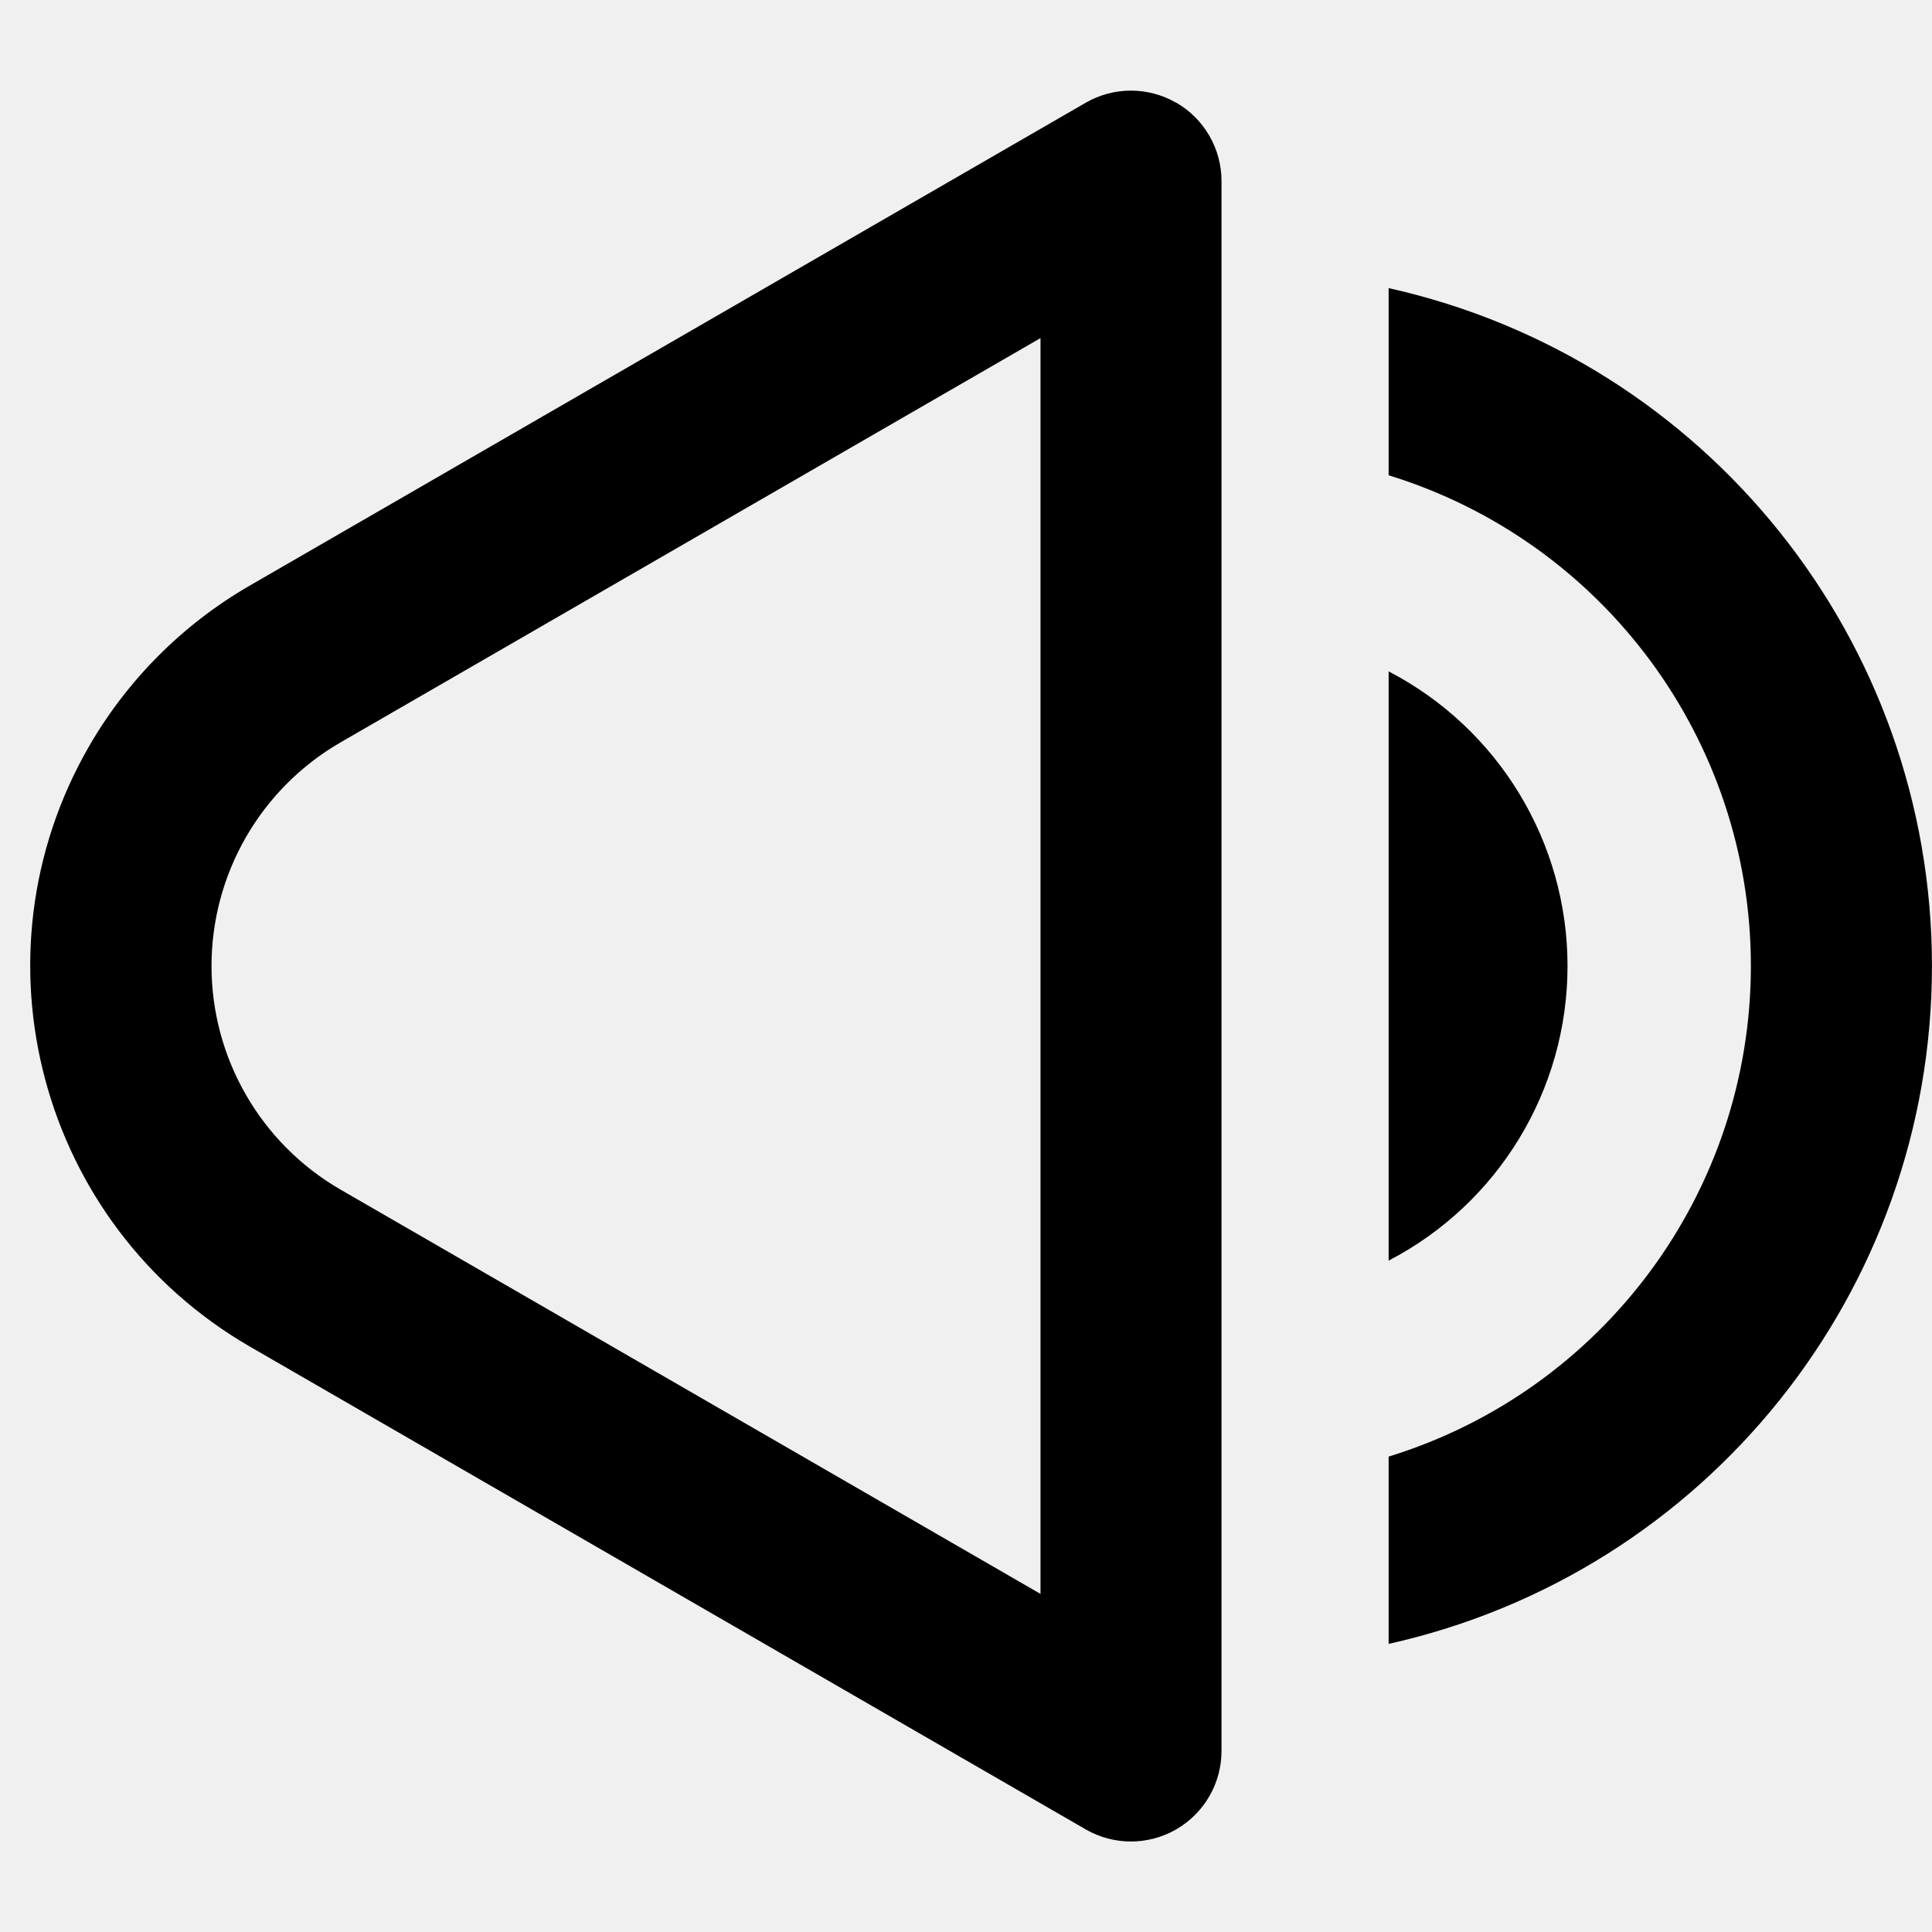
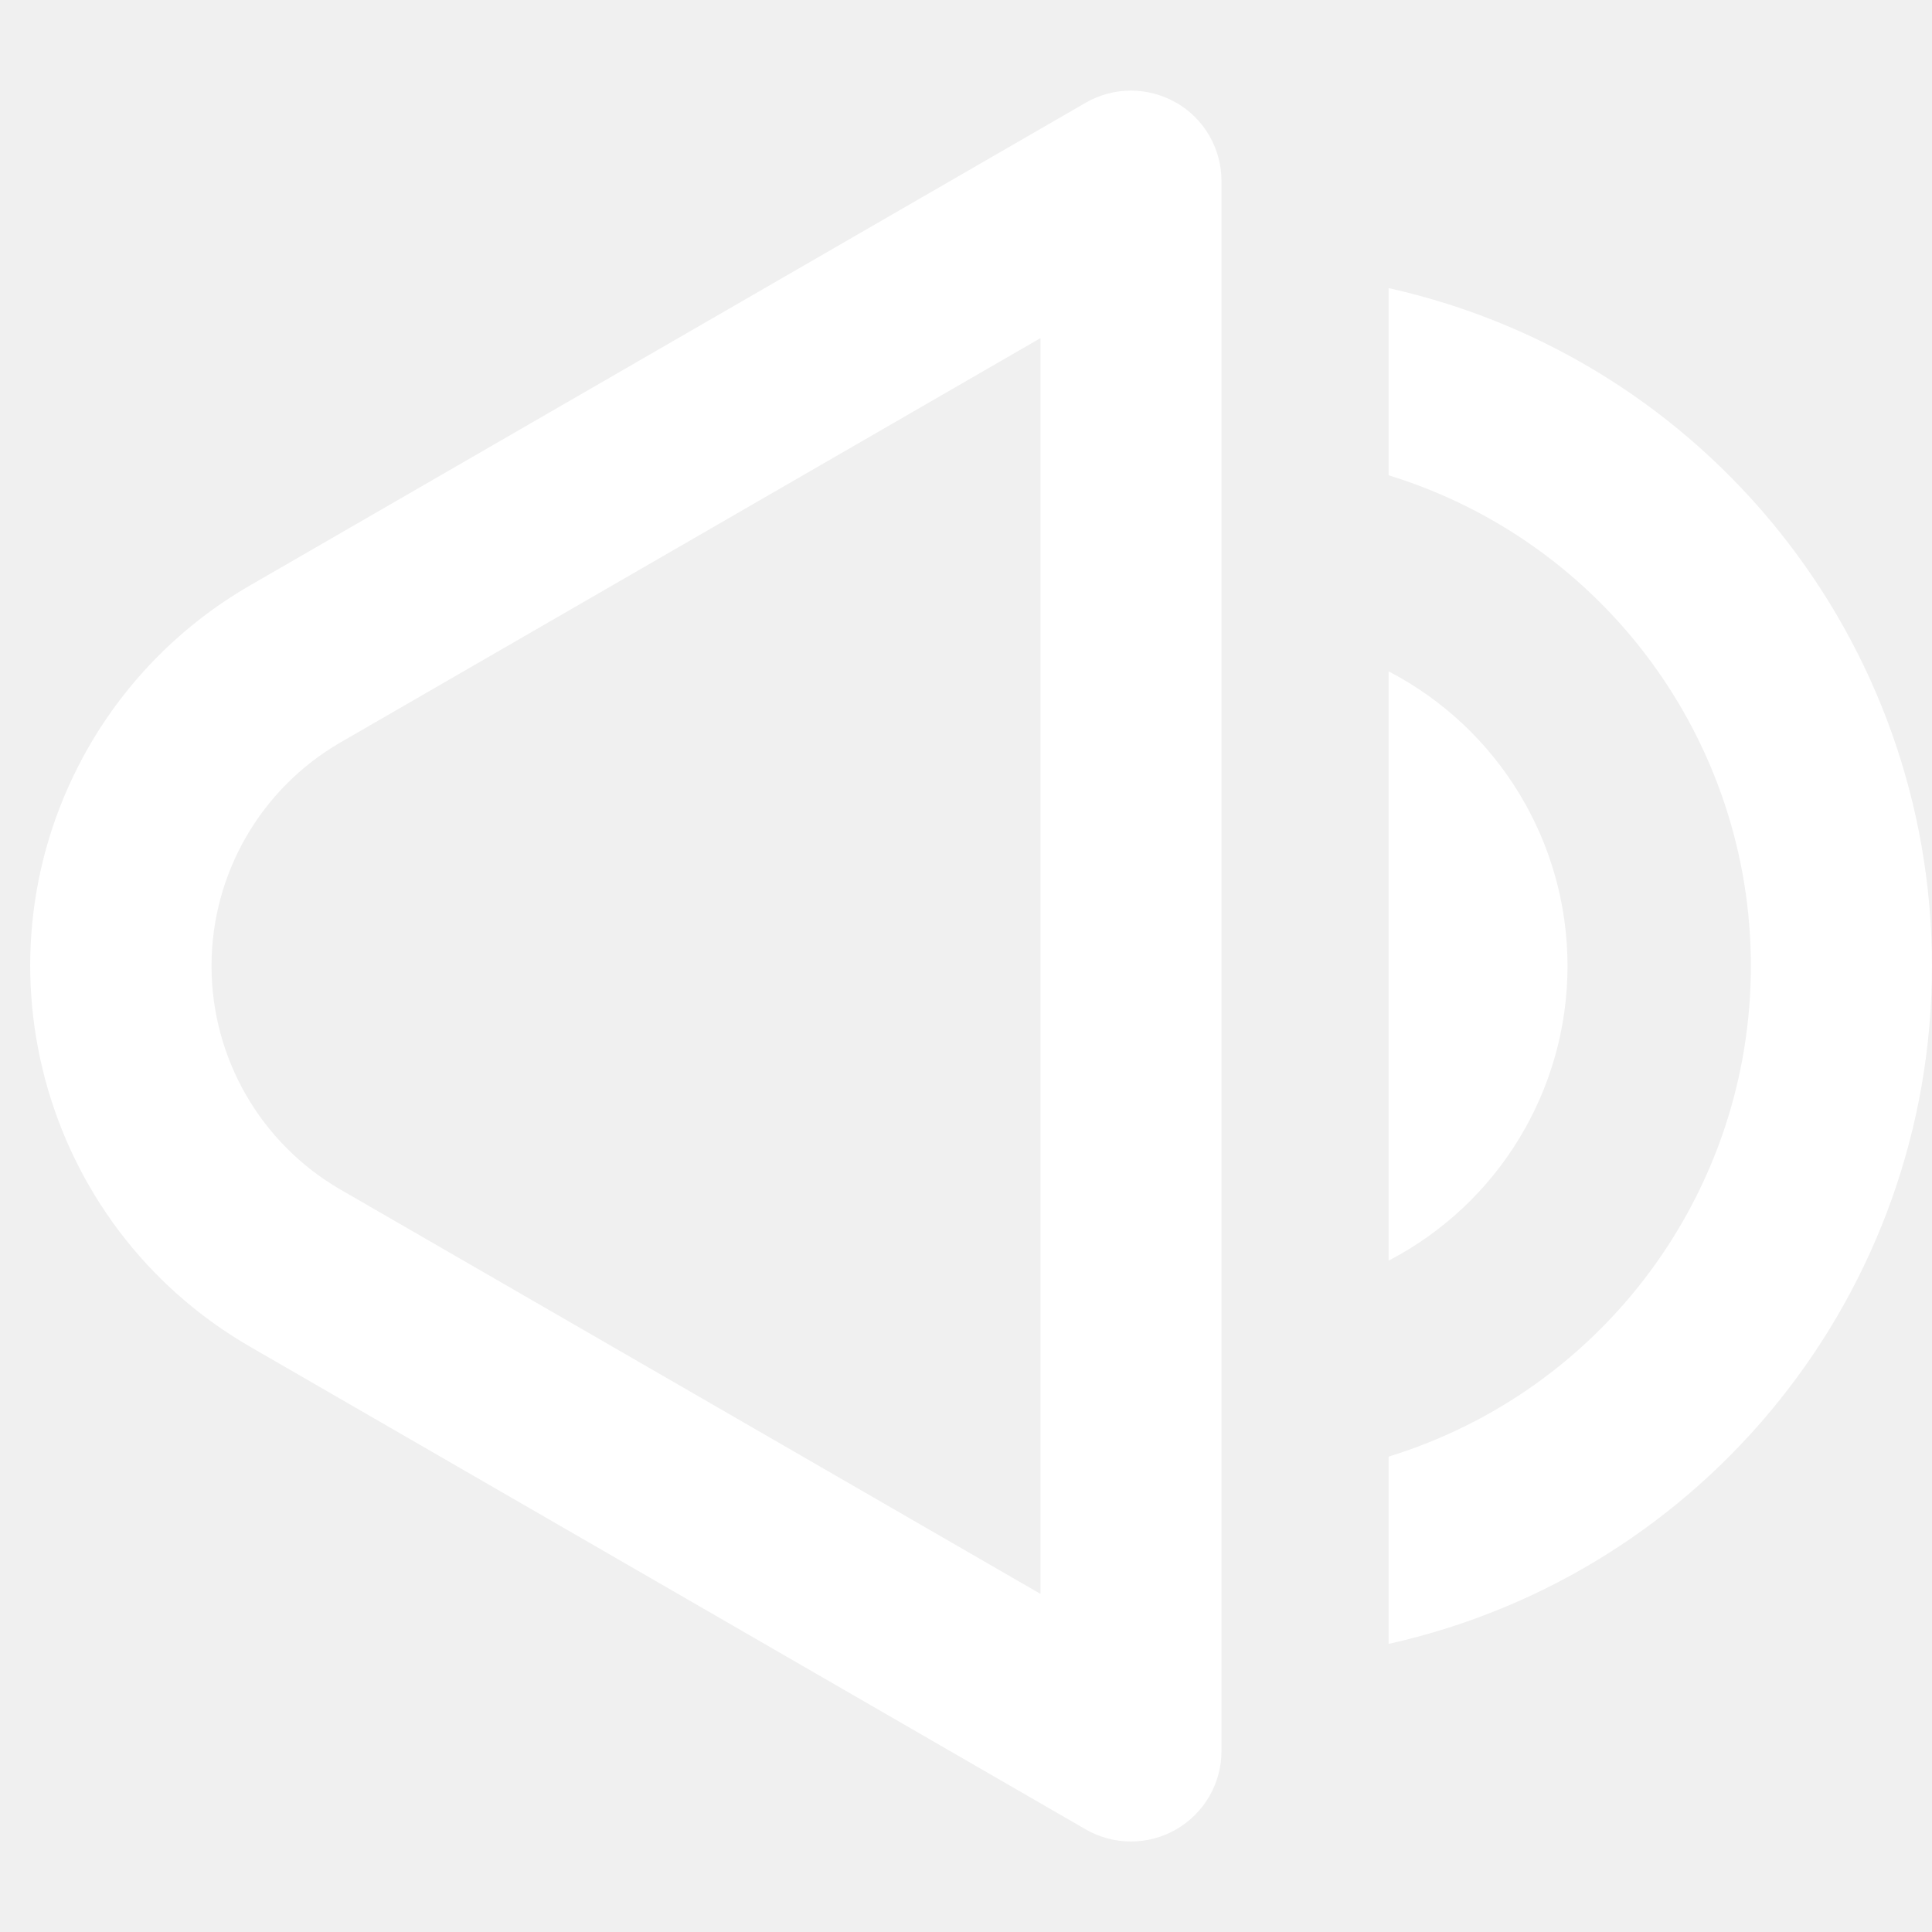
- <svg height="16" width="16" aria-hidden="true" viewBox="0 0 16 16" data-encore-id="icon">
+ <svg xmlns="http://www.w3.org/2000/svg" data-v-decfdd8a="" version="1.0" height="16" width="16" viewBox="0 0 16 16" color-interpolation-filters="sRGB" data-encore-id="icon" fill="white">
  <path d="M9.741.85a.75.75 0 0 1 .375.65v13a.75.75 0 0 1-1.125.65l-6.925-4a3.642 3.642 0 0 1-1.33-4.967 3.639 3.639 0 0 1 1.33-1.332l6.925-4a.75.75 0 0 1 .75 0zm-6.924 5.3a2.139 2.139 0 0 0 0 3.7l5.8 3.35V2.8l-5.8 3.35zm8.683 4.29V5.56a2.75 2.75 0 0 1 0 4.88z" />
  <path d="M11.5 13.614a5.752 5.752 0 0 0 0-11.228v1.55a4.252 4.252 0 0 1 0 8.127v1.55z" />
</svg>
